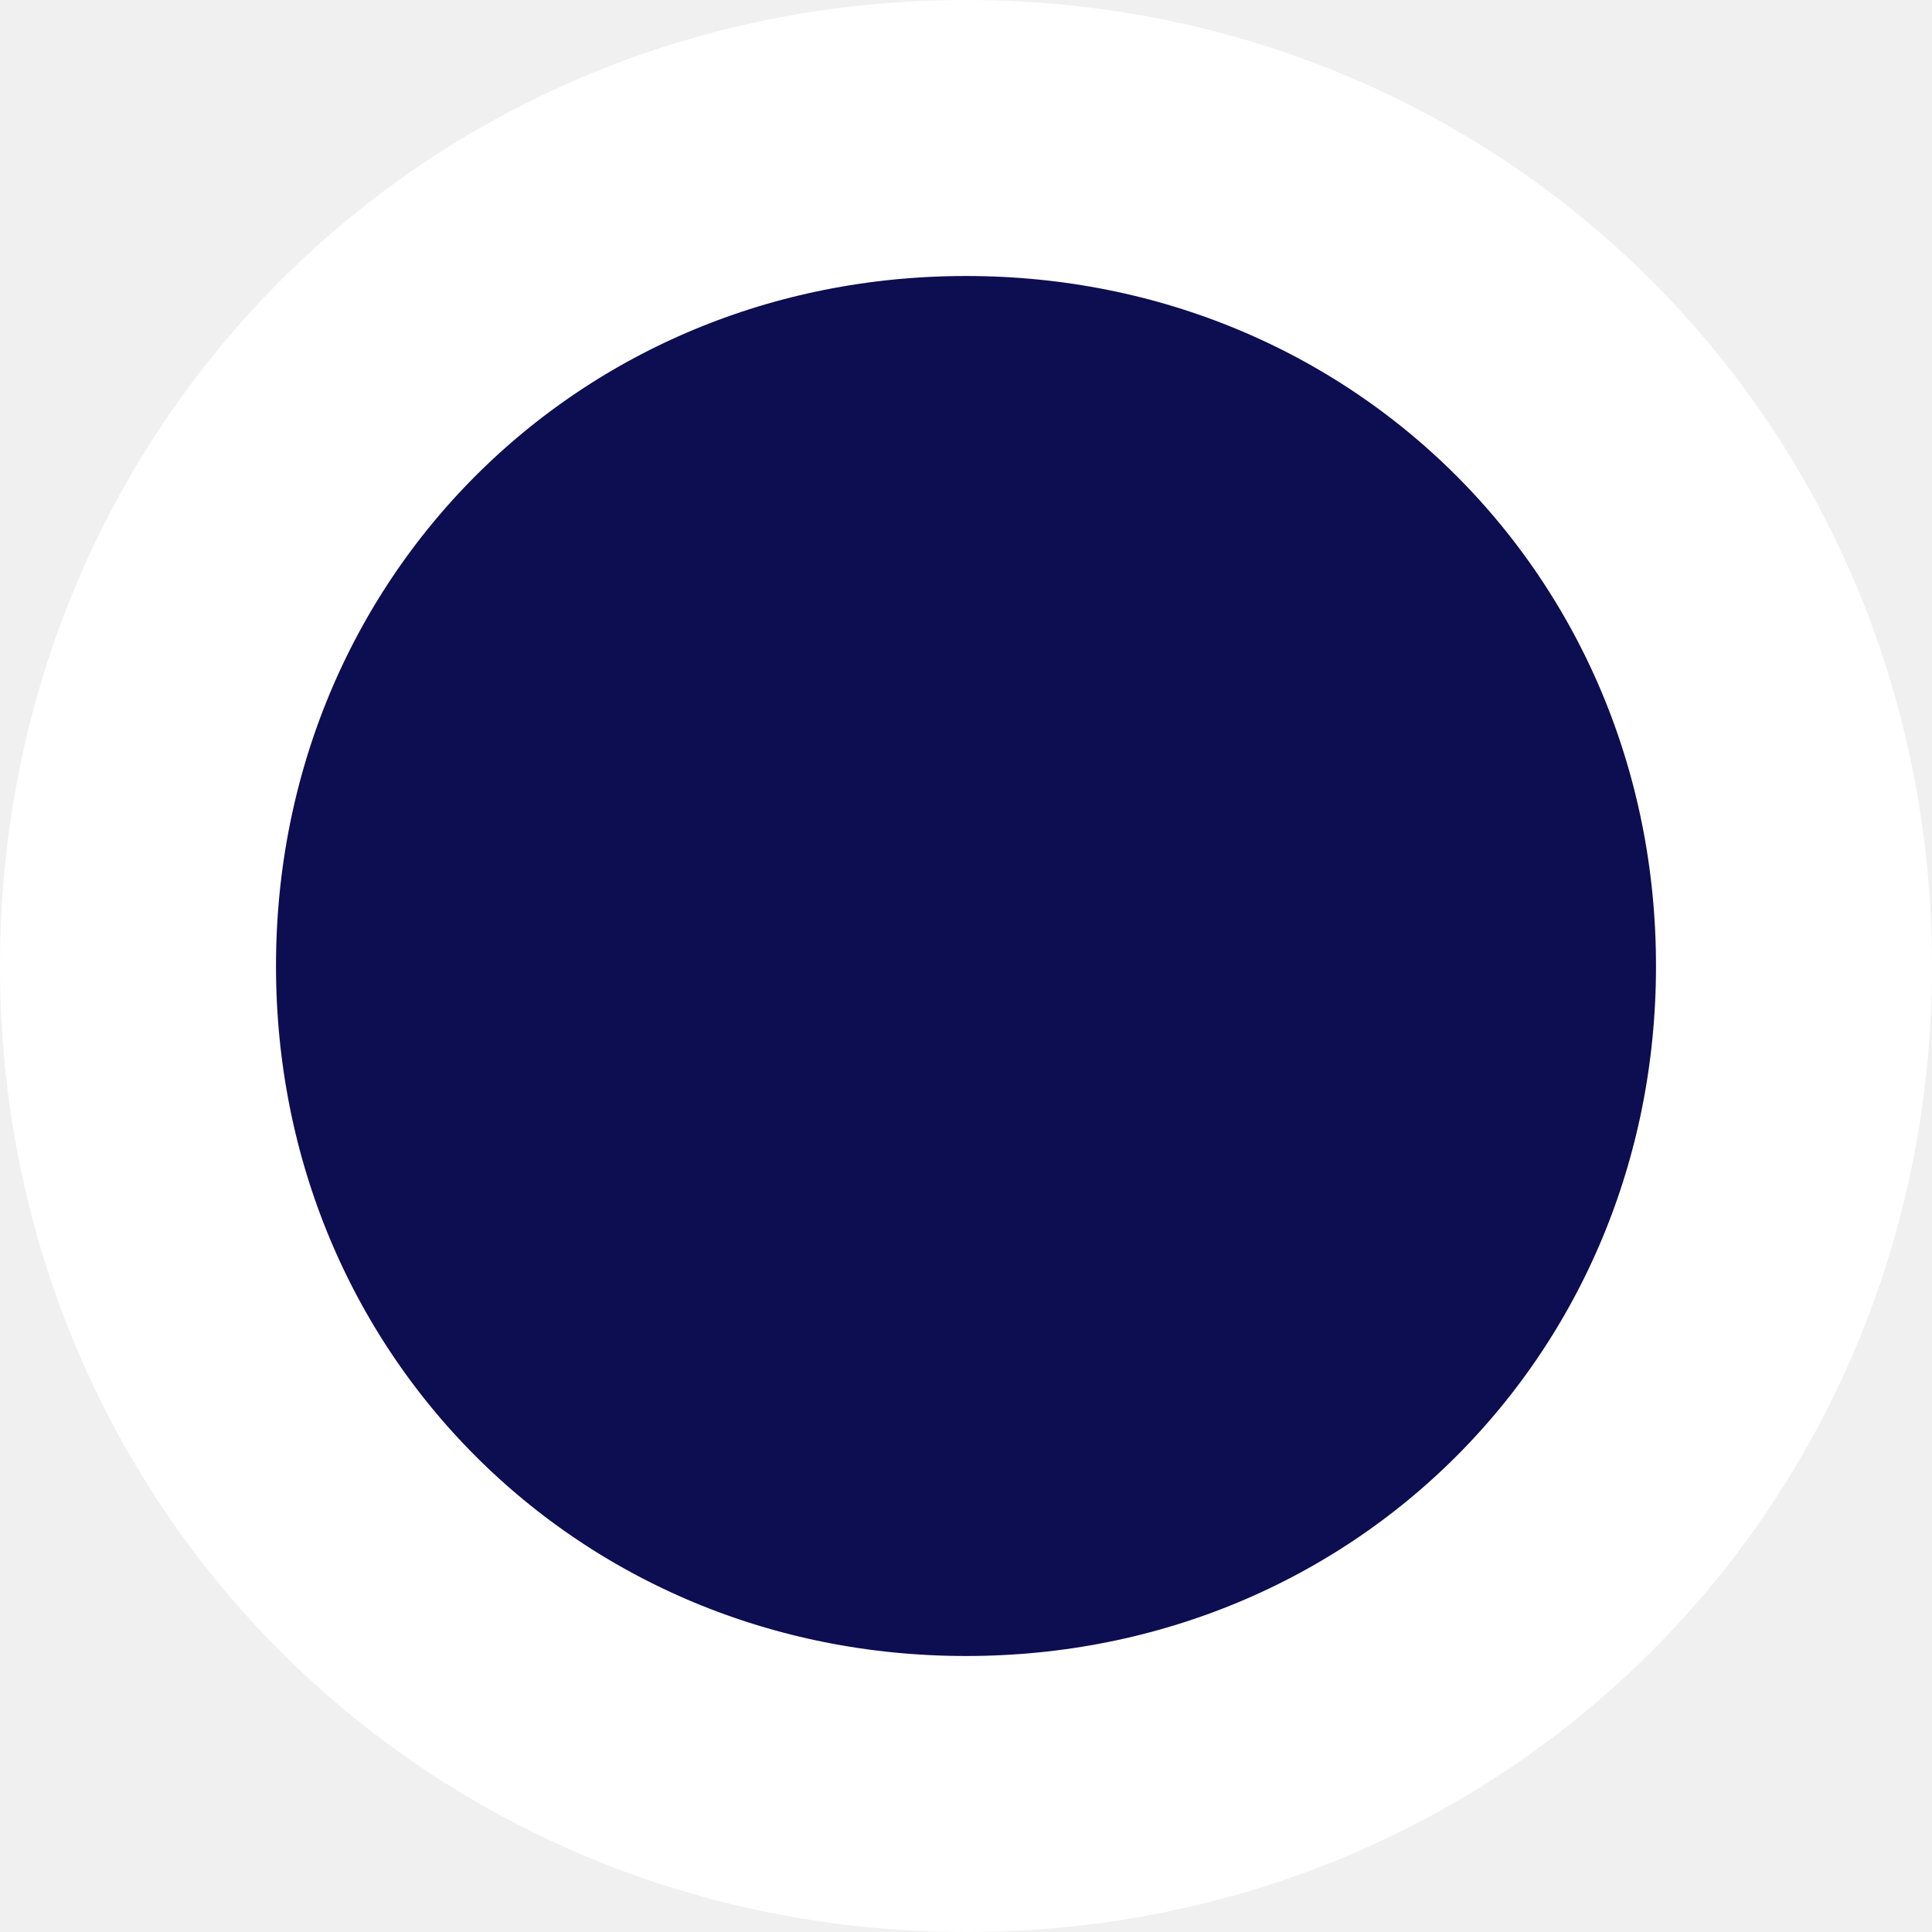
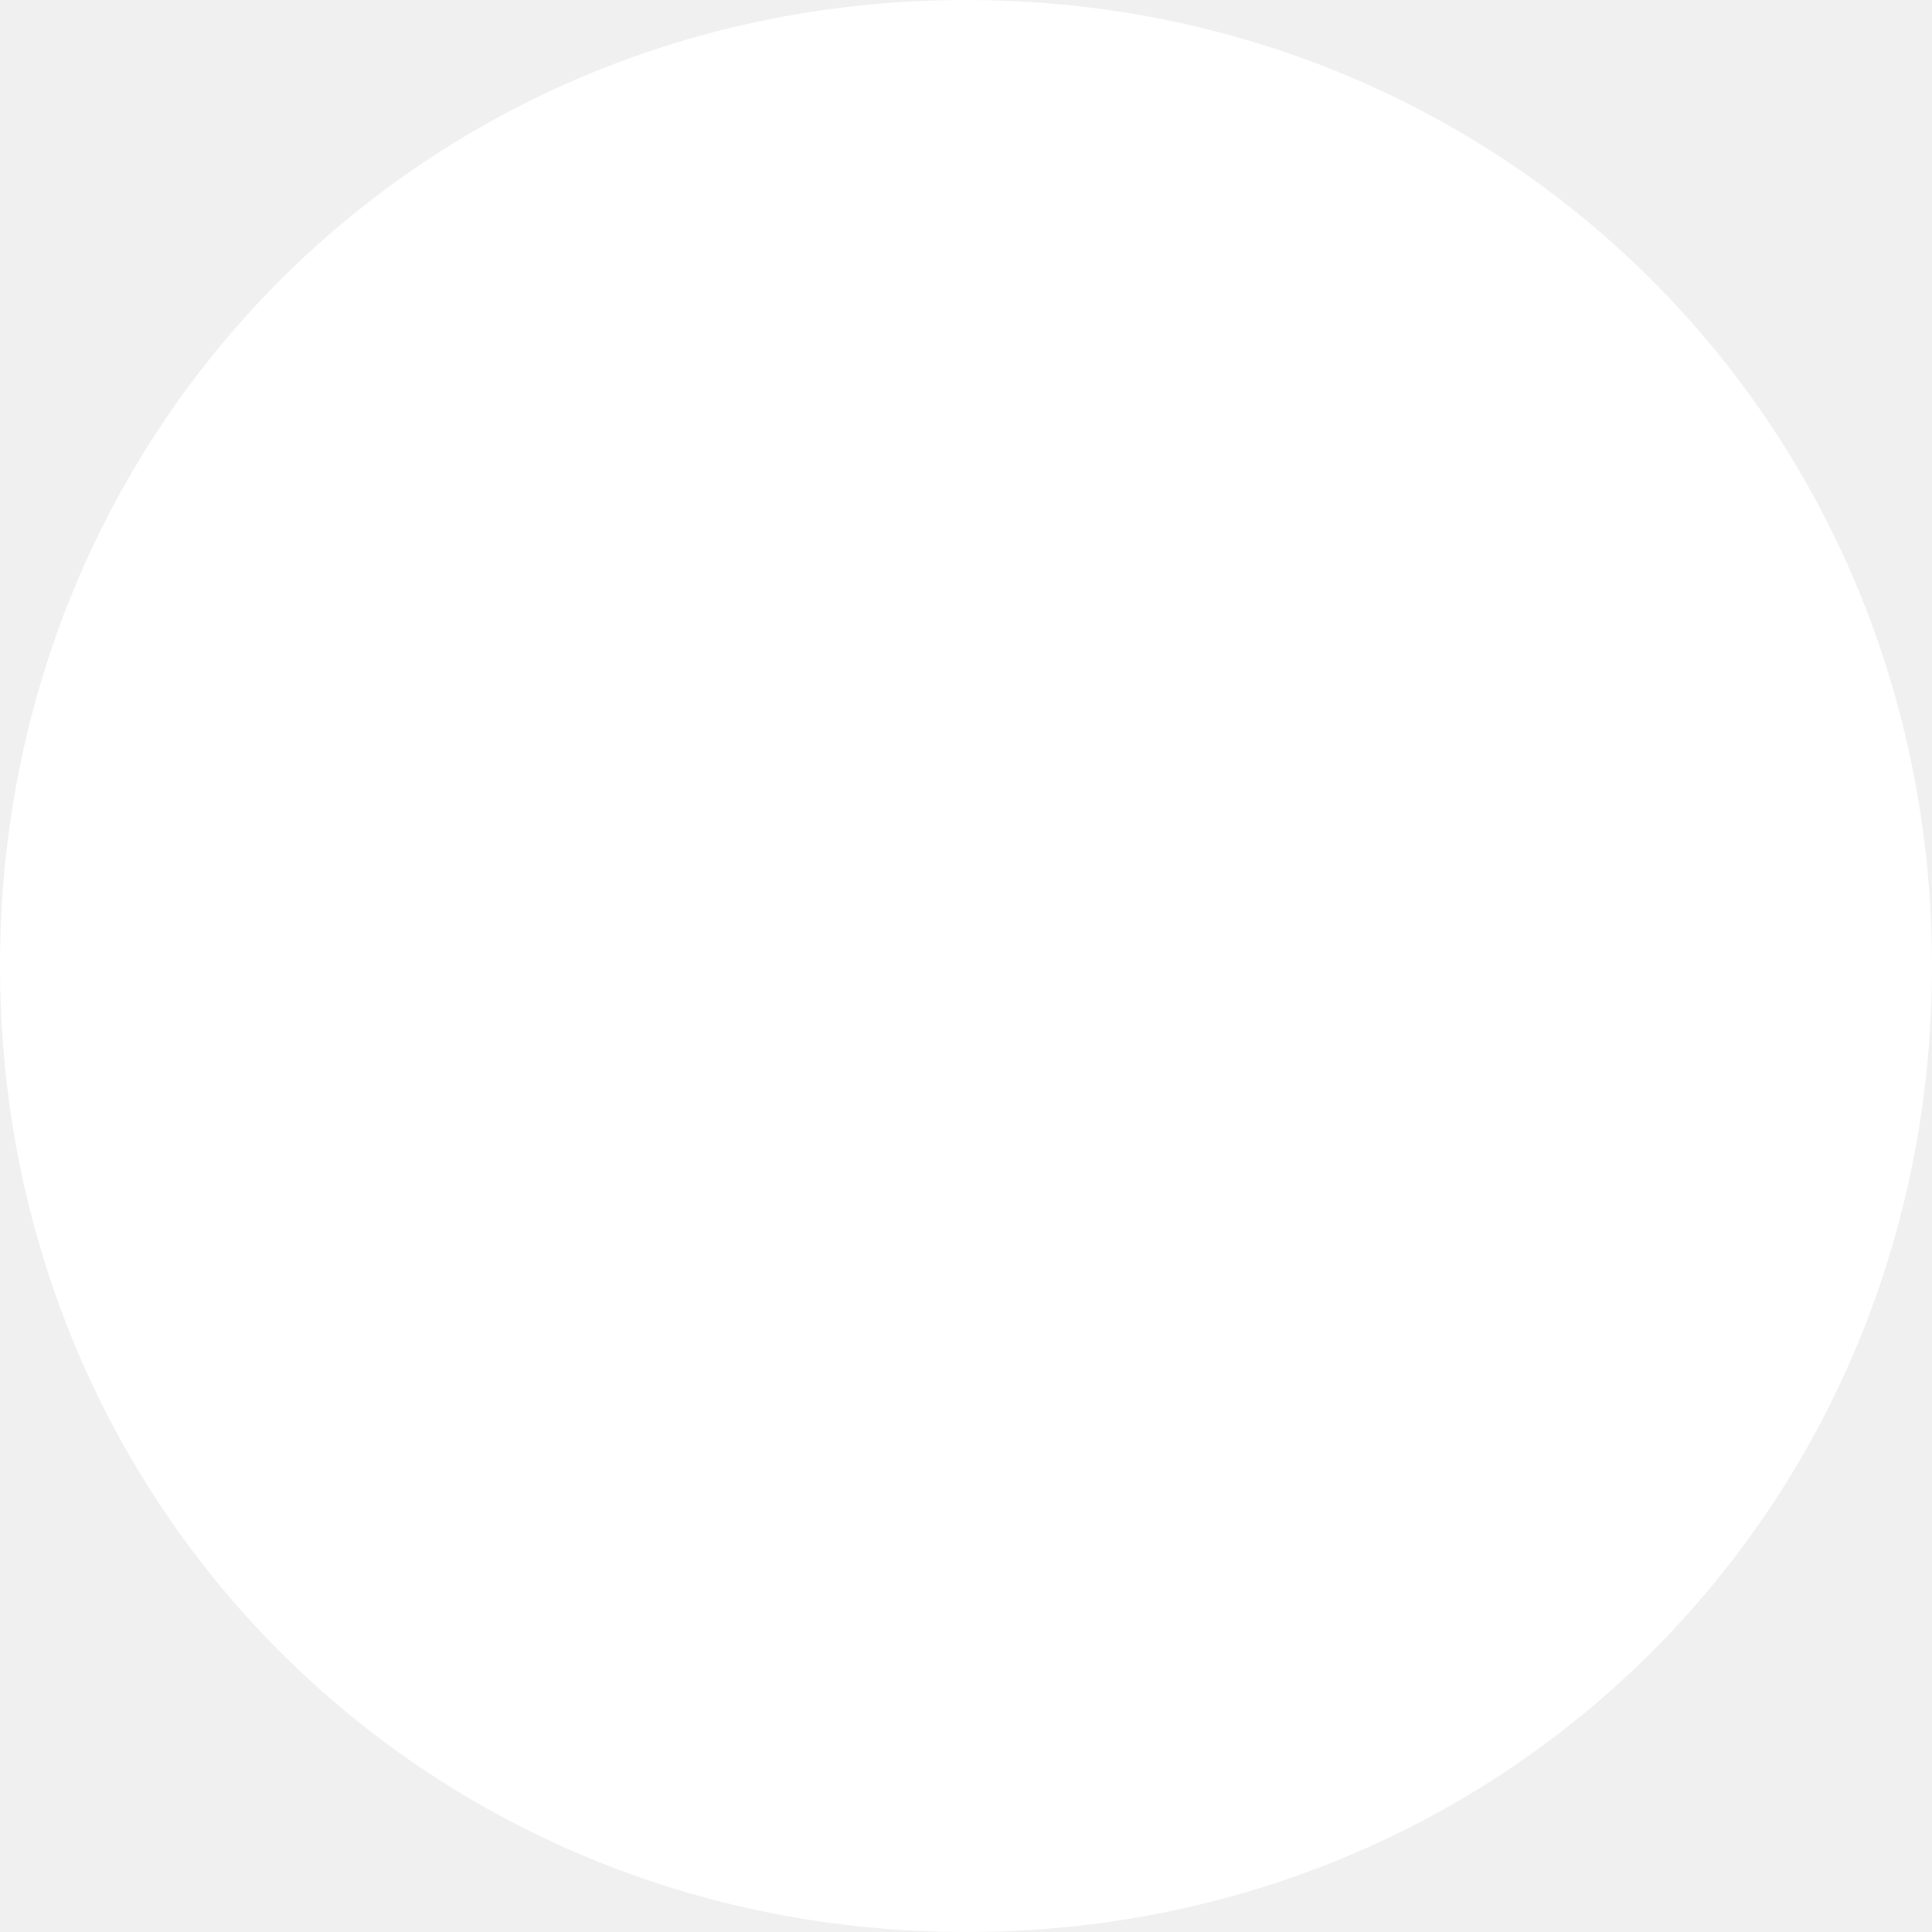
- <svg xmlns="http://www.w3.org/2000/svg" version="1.1" width="14px" height="14px">
-   <g transform="matrix(1 0 0 1 -1530 -256 )">
-     <path d="M 1537 257  C 1540.36 257  1543 259.64  1543 263  C 1543 266.36  1540.36 269  1537 269  C 1533.64 269  1531 266.36  1531 263  C 1531 259.64  1533.64 257  1537 257  Z " fill-rule="nonzero" fill="#0d0d51" stroke="none" />
-     <path d="M 1537 257  C 1540.36 257  1543 259.64  1543 263  C 1543 266.36  1540.36 269  1537 269  C 1533.64 269  1531 266.36  1531 263  C 1531 259.64  1533.64 257  1537 257  Z " stroke-width="2" stroke="#ffffff" fill="none" />
+ <svg xmlns="http://www.w3.org/2000/svg" version="1.1" width="4px" height="4px">
+   <g transform="matrix(1 0 0 1 -1499 -261 )">
+     <path d="M 1501 261  C 1502.12 261  1503 261.88  1503 263  C 1503 264.12  1502.12 265  1501 265  C 1499.88 265  1499 264.12  1499 263  C 1499 261.88  1499.88 261  1501 261  Z " fill-rule="nonzero" fill="#ffffff" stroke="none" />
  </g>
</svg>
